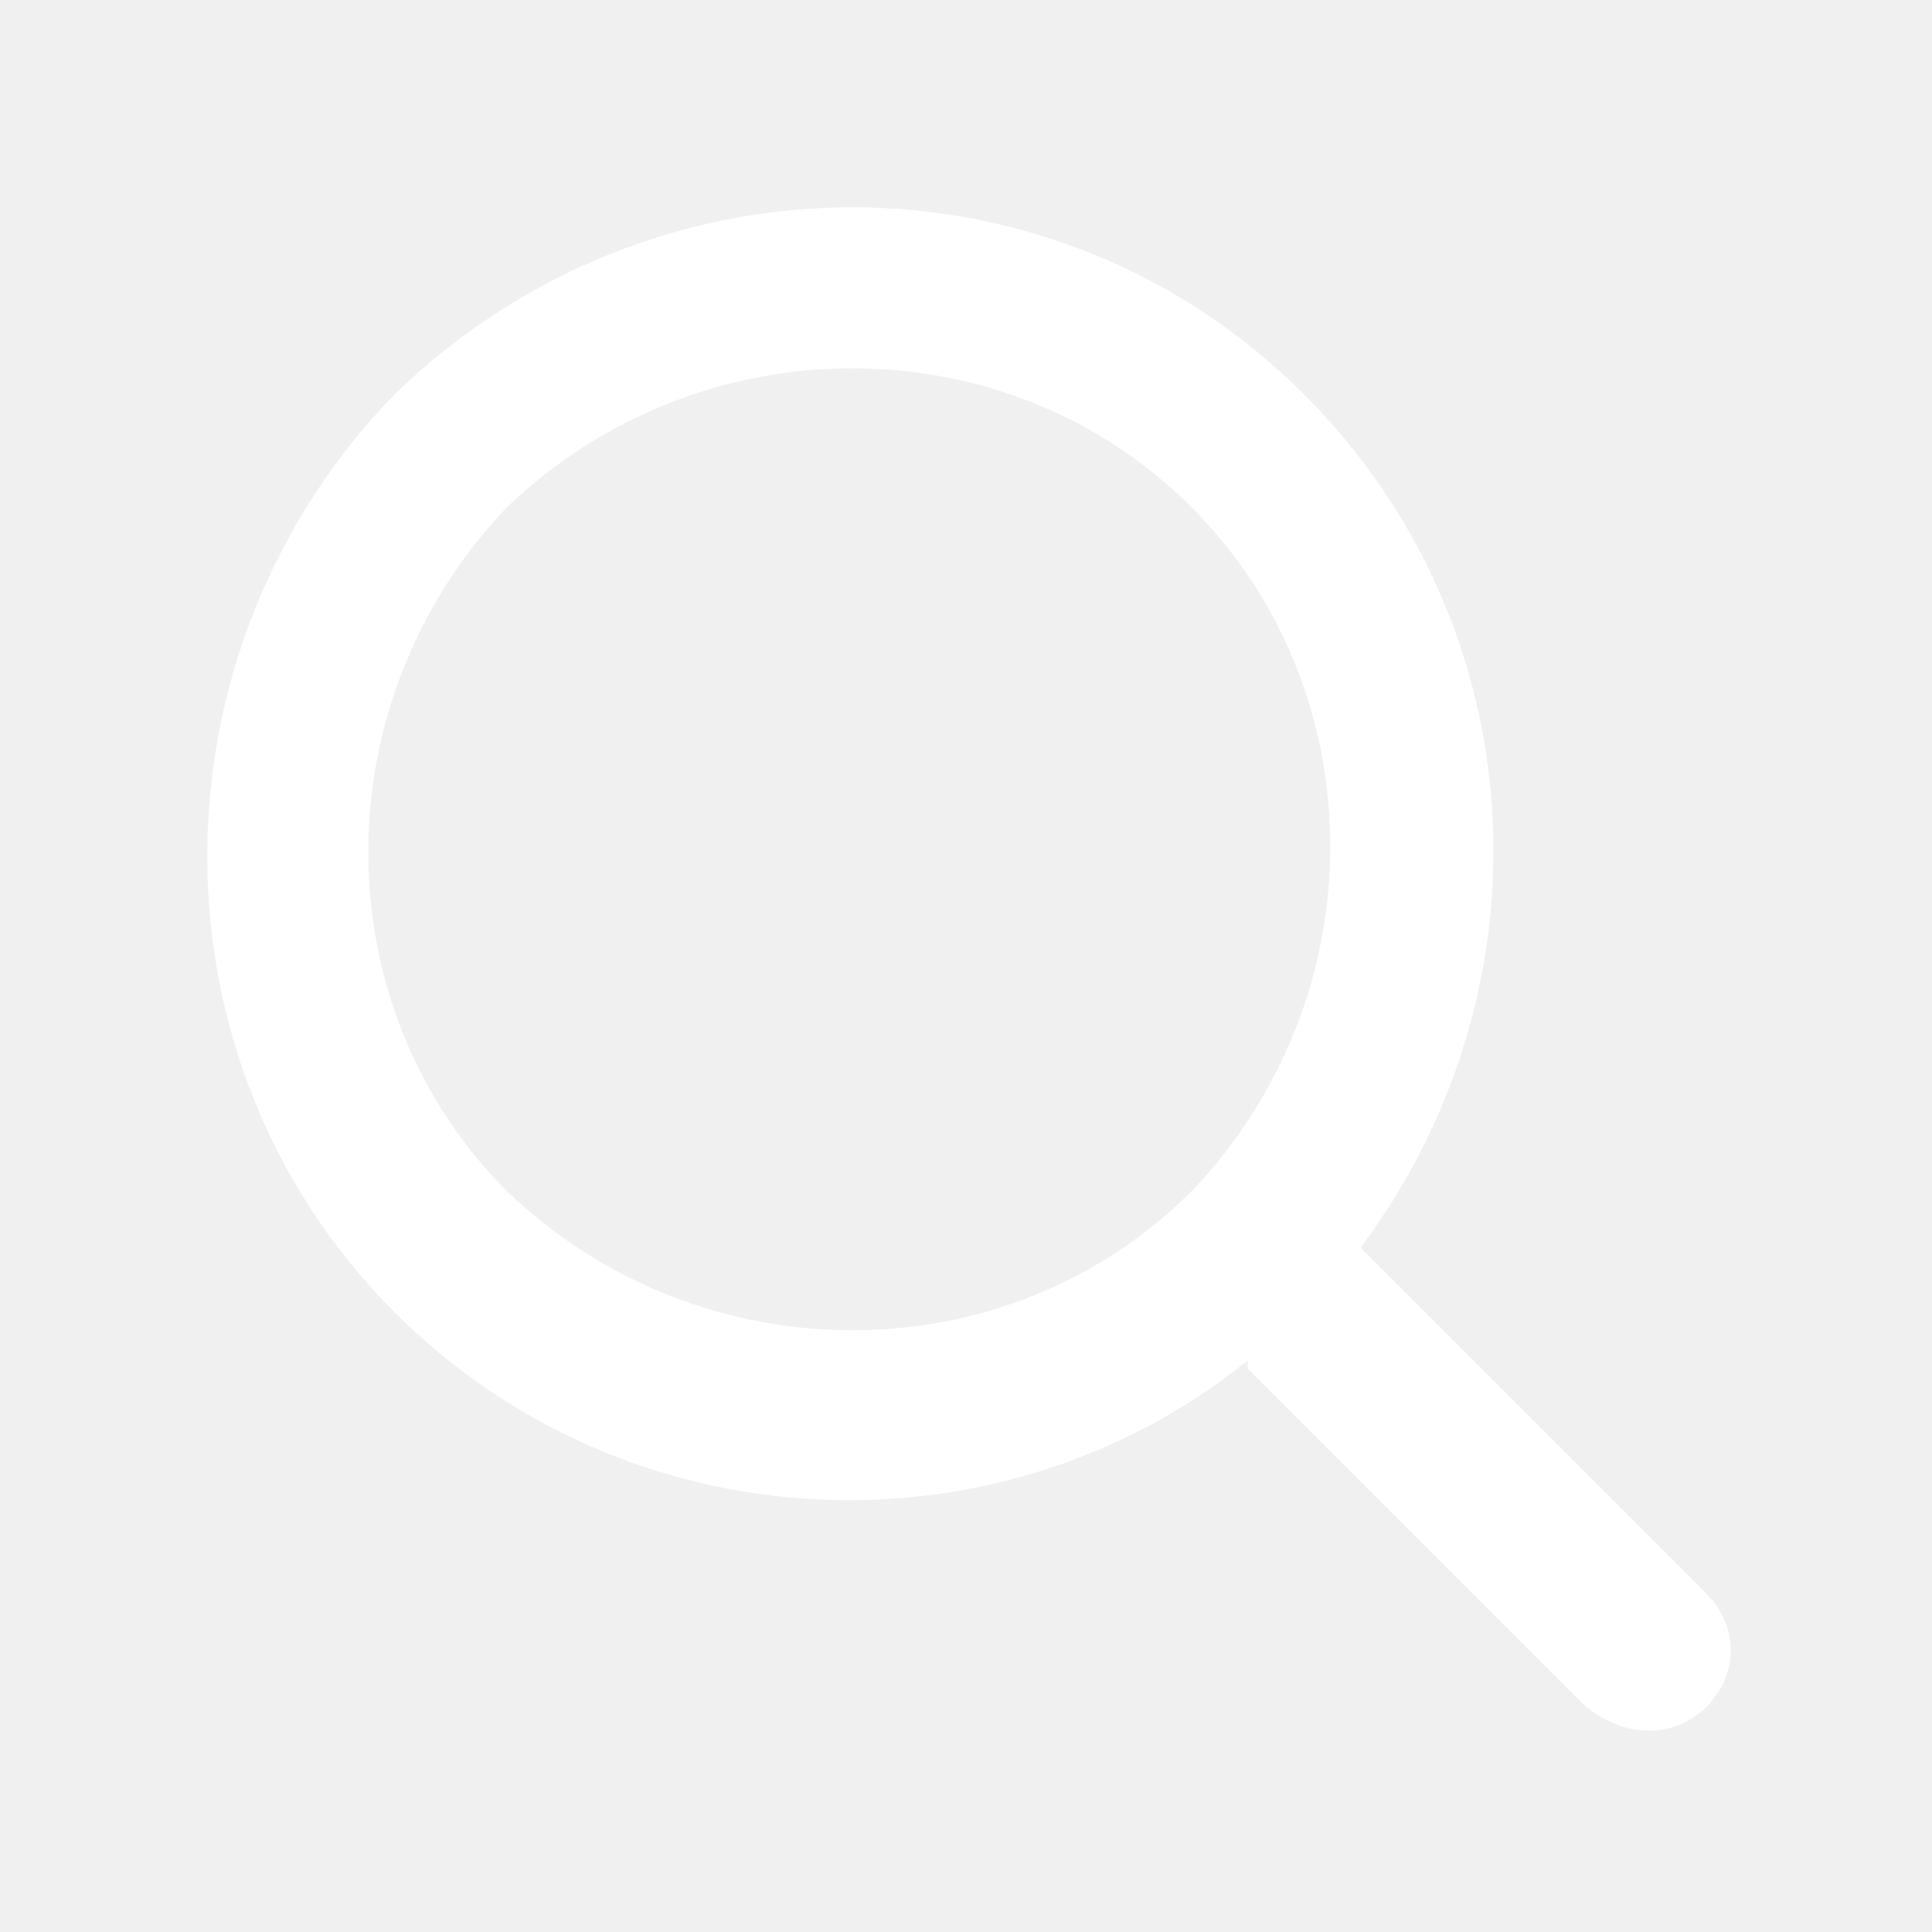
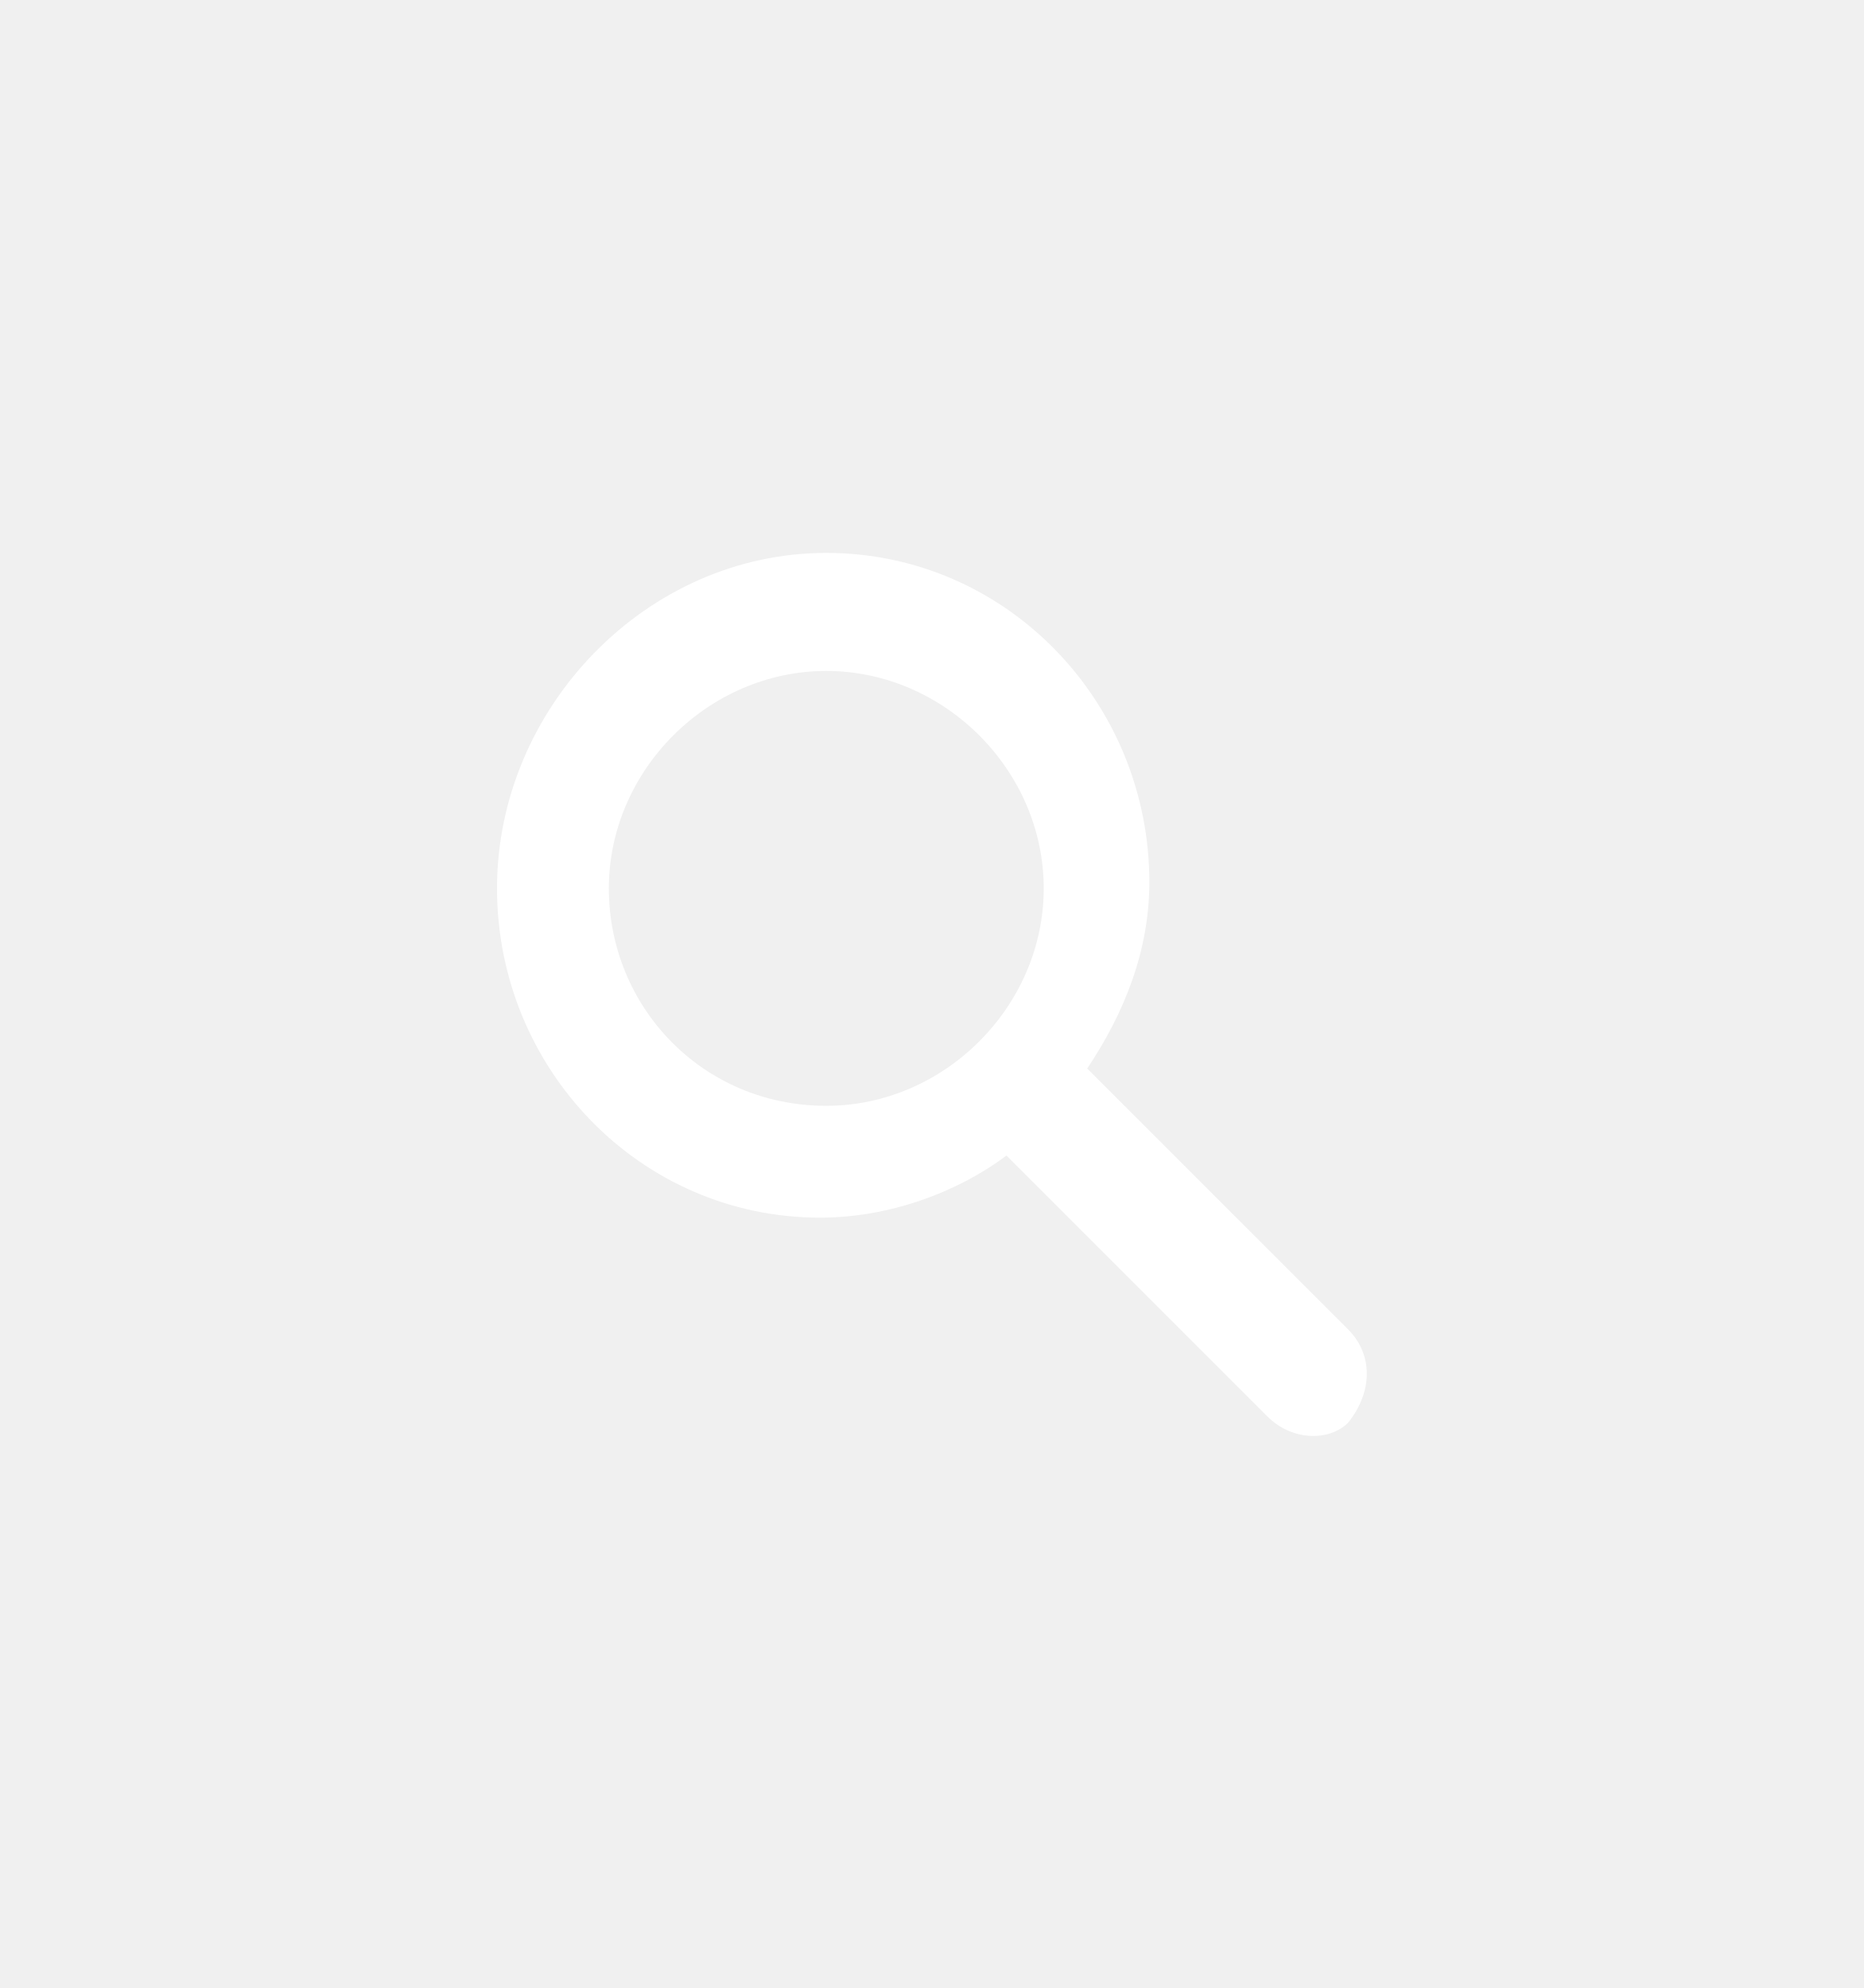
- <svg xmlns="http://www.w3.org/2000/svg" viewBox="0 0 24 24" width="24" height="24">
-   <style>.st0{fill:#FFFFFF;}</style>
-   <path class="st0" d="M16.9,15.5c2.4-3.2,2.2-7.7-0.7-10.6c-3.1-3.1-8.1-3.1-11.3,0c-3.1,3.2-3.1,8.3,0,11.4     c2.9,2.9,7.5,3.1,10.6,0.6c0,0.1,0,0.1,0,0.1l4.2,4.2c0.5,0.4,1.1,0.4,1.5,0c0.4-0.4,0.4-1,0-1.4L16.9,15.5     C16.9,15.5,16.9,15.5,16.9,15.5L16.9,15.5z M14.8,6.3c2.3,2.3,2.3,6.1,0,8.5c-2.3,2.3-6.1,2.3-8.5,0C4,12.5,4,8.7,6.3,6.3     C8.7,4,12.5,4,14.8,6.3z" />
+ <svg xmlns="http://www.w3.org/2000/svg" viewBox="0 0 30 32" enable-background="new 0 0 30 32">
+   <path fill="#fff" d="M21.7 21.4l-4.2-4.2c.6-.9 1-1.9 1-3 0-2.9-2.3-5.3-5.2-5.3S8 11.4 8 14.3c0 2.9 2.3 5.3 5.2 5.3 1.1 0 2.2-.4 3-1l4.2 4.2c.4.4 1 .4 1.3.1.4-.5.4-1.1 0-1.5zM9.8 14.3c0-1.9 1.6-3.5 3.5-3.5s3.5 1.6 3.5 3.5-1.6 3.5-3.5 3.5c-2 0-3.5-1.6-3.5-3.5z" />
</svg>
